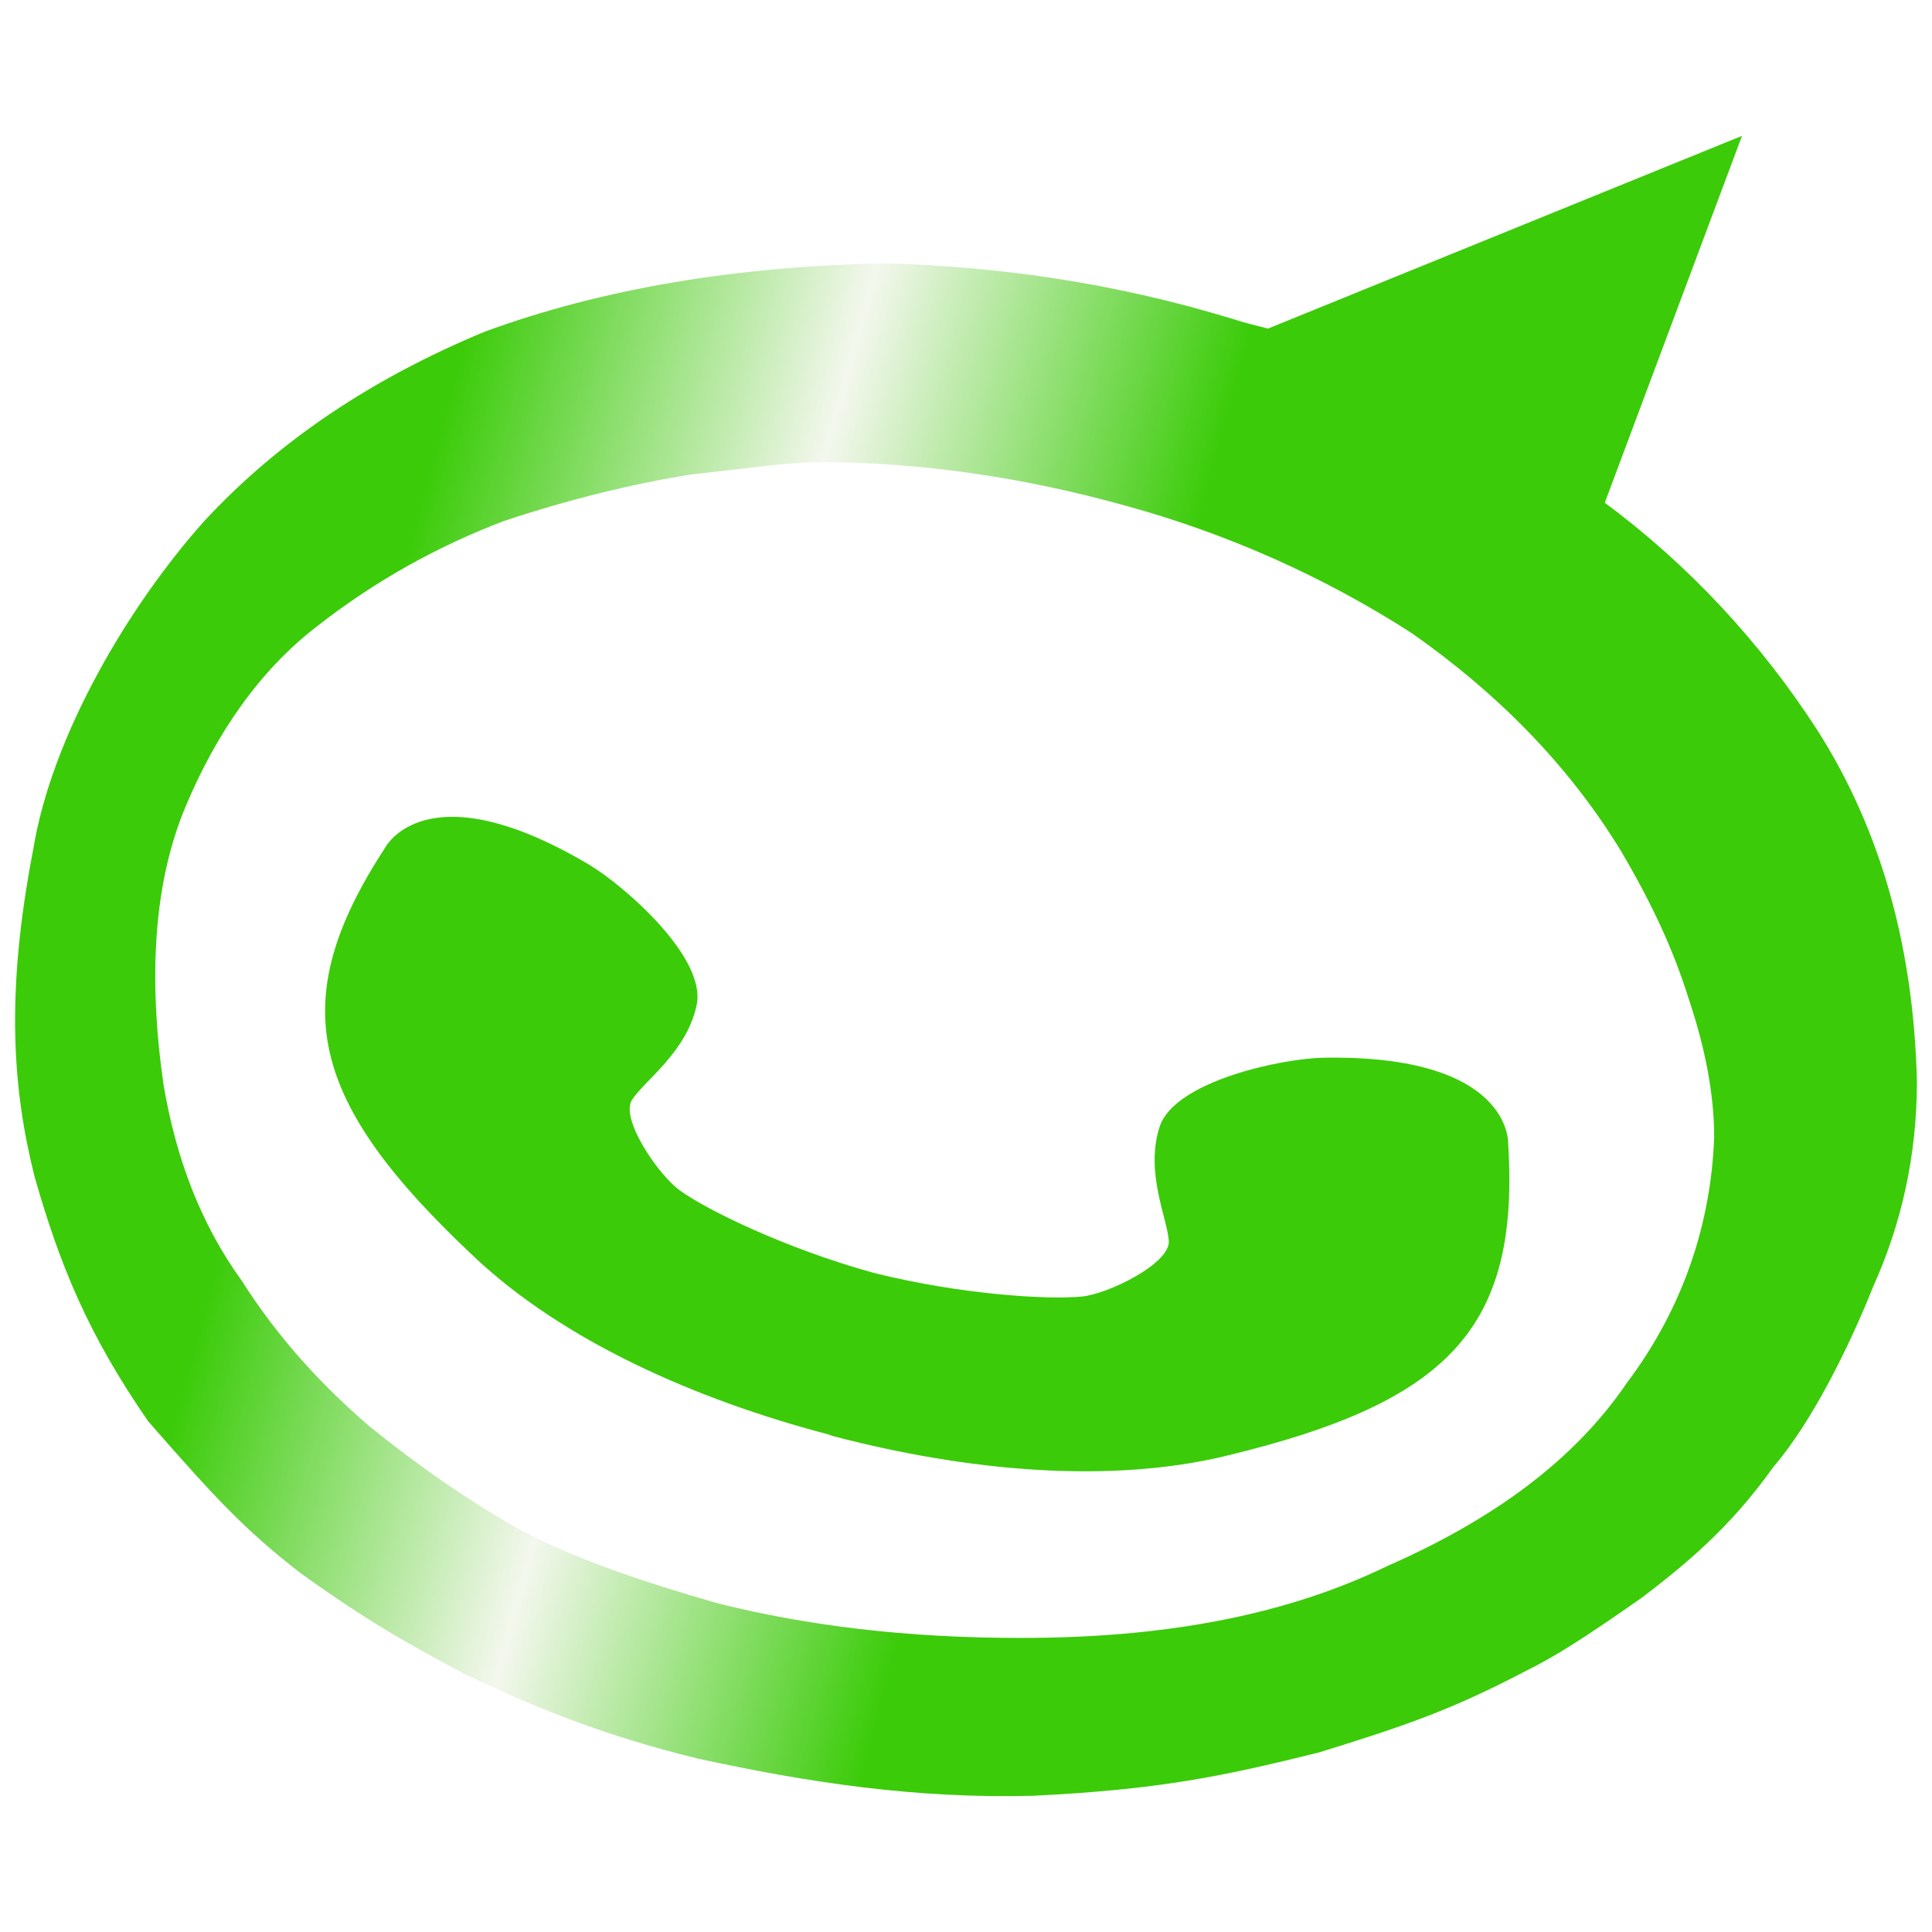
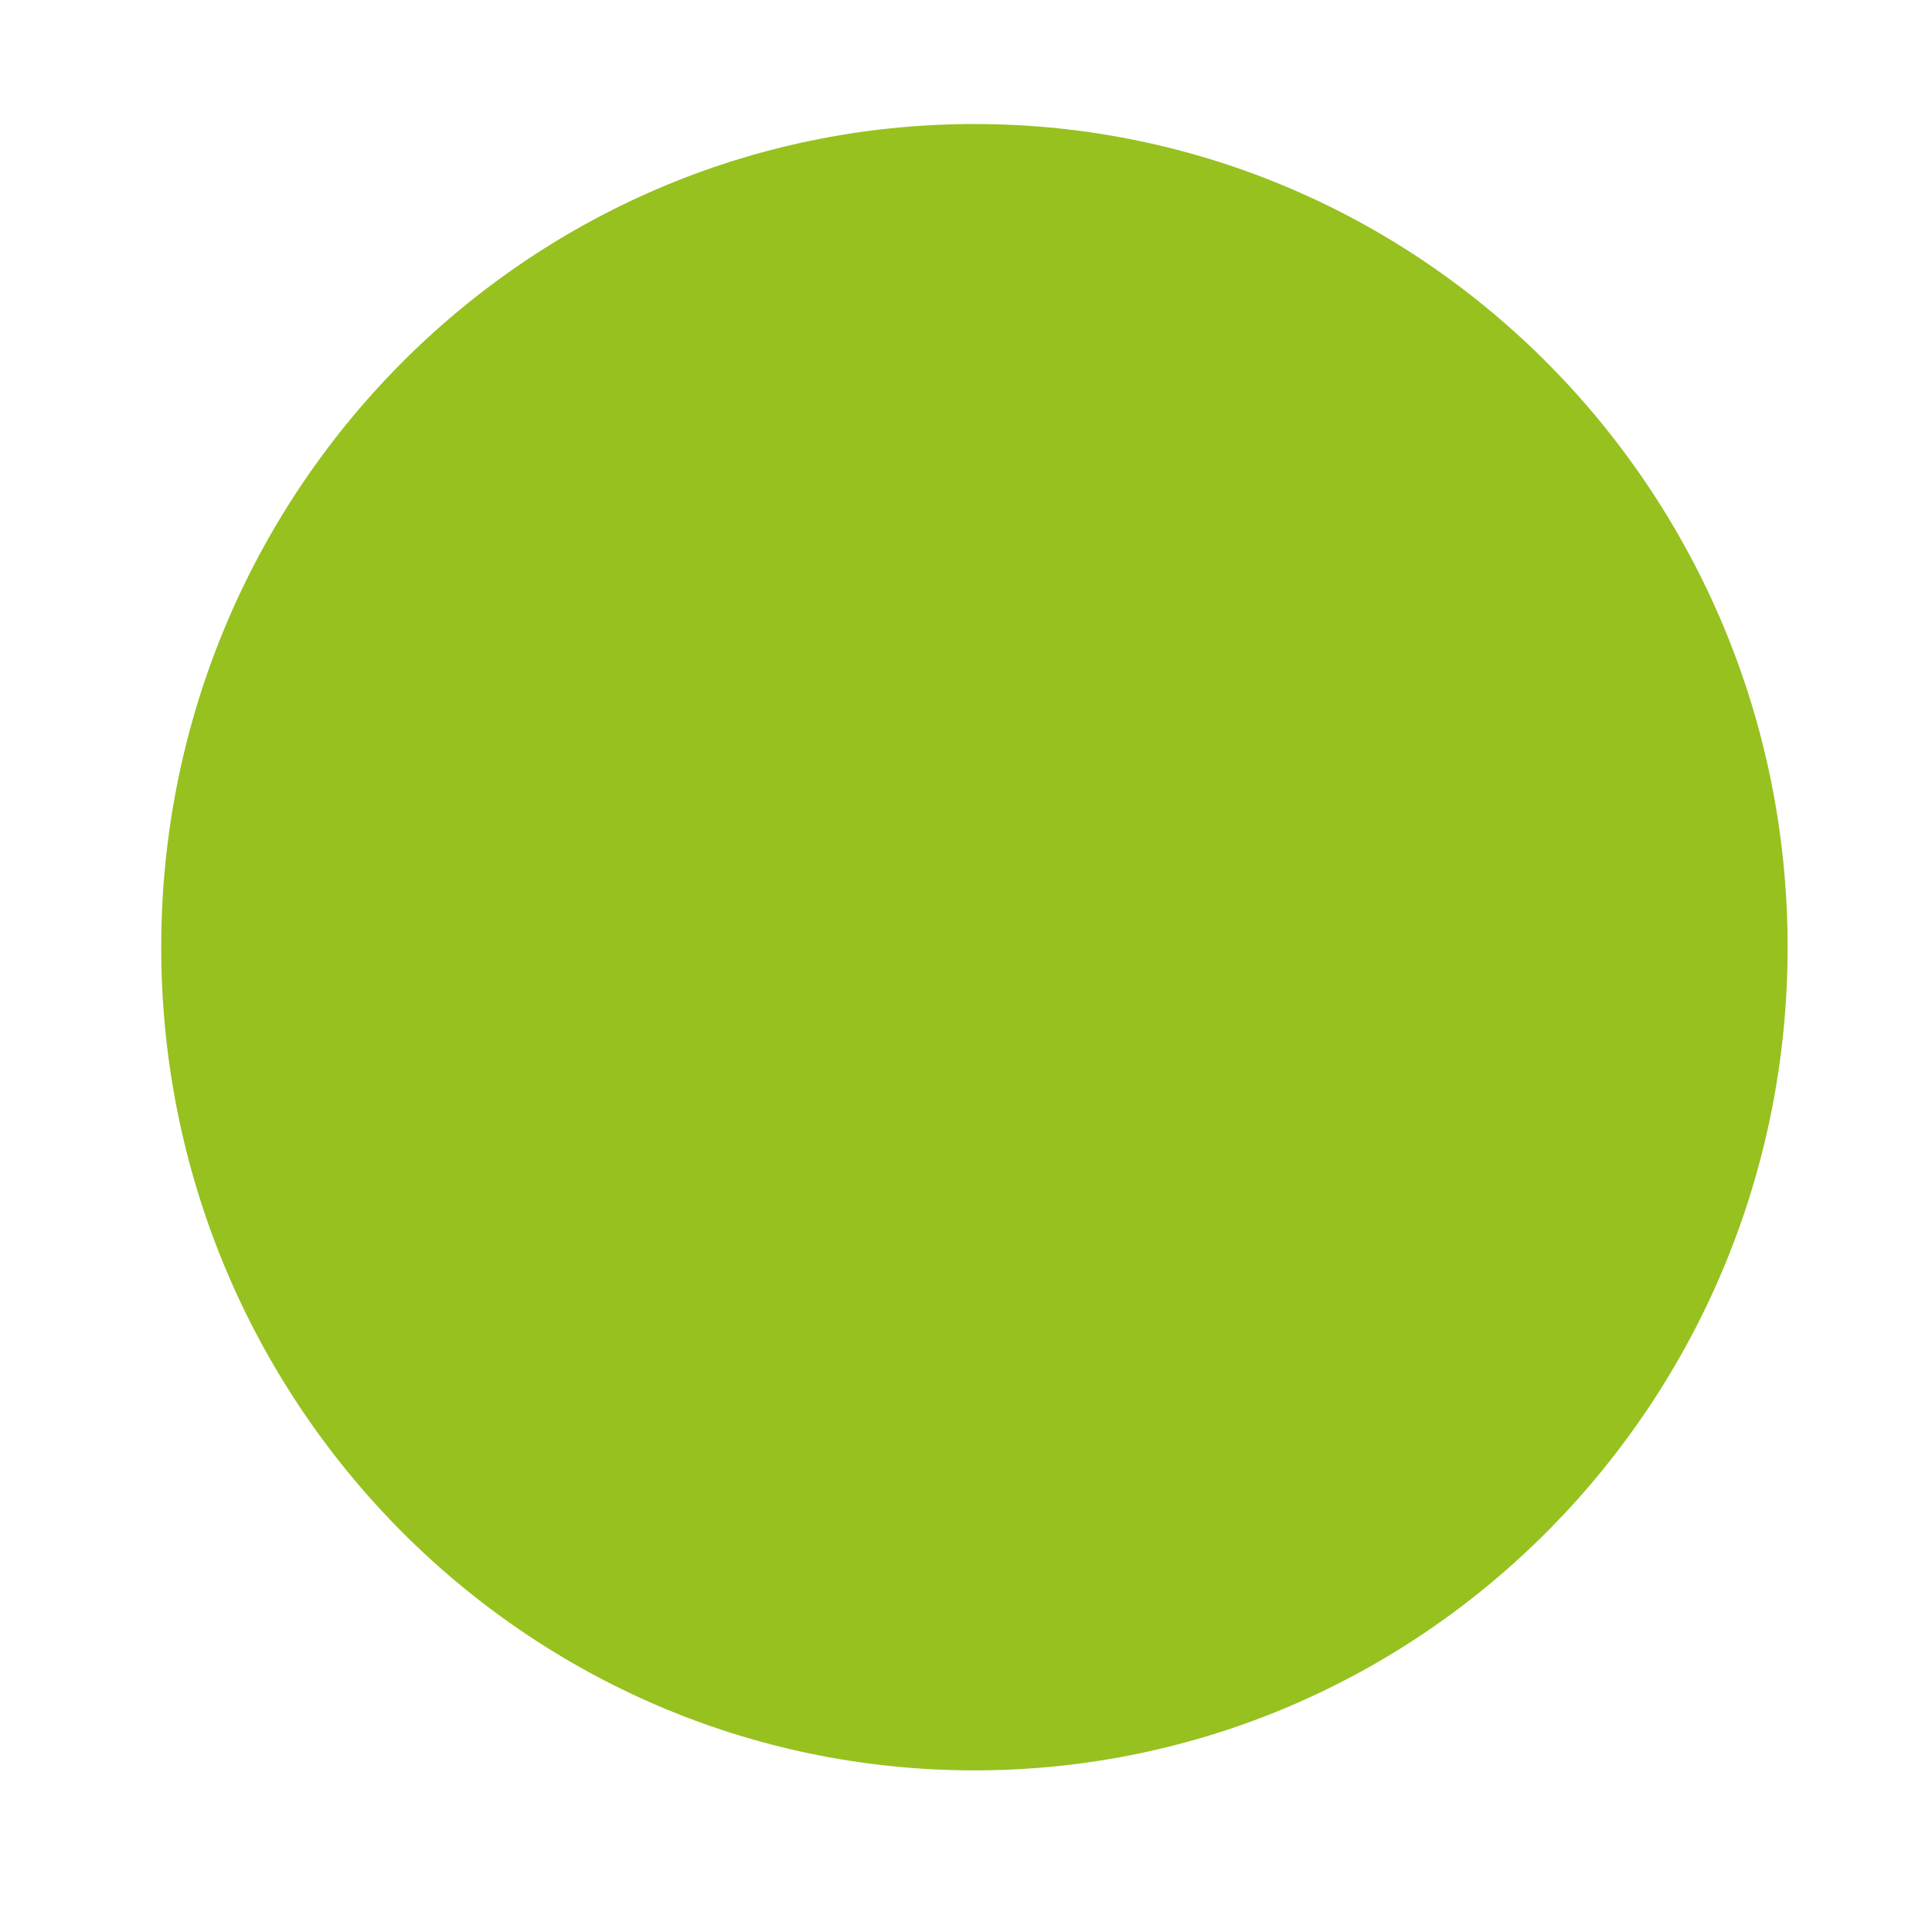
- <svg xmlns="http://www.w3.org/2000/svg" version="1.1" id="Calque_1" x="0px" y="0px" width="128" height="128" viewBox="0 0 128 128" enable-background="new 0 0 595.28 841.89" xml:space="preserve">
-   <defs id="defs24" />
-   <g id="g3" transform="matrix(5.040124,0,0,5.023534,-745.0272,-2084.432)">
-     <g id="g5">
-       <g id="g7">
-         <g id="g9">
-           <linearGradient id="SVGID_1_" gradientUnits="userSpaceOnUse" x1="148.673" y1="423.544" x2="172.788" y2="430.006" gradientTransform="translate(0.2803,-0.1104)">
-             <stop offset="0.15" style="stop-color:#3BCB09" id="stop12" />
-             <stop offset="0.35" style="stop-color:#F4F7EE" id="stop14" />
-             <stop offset="0.55" style="stop-color:#3BCB09" id="stop16" />
-           </linearGradient>
-           <path d="m 153.954,437.025 c 0.778,0.367 1.692,0.773 3.042,1.102 1.429,0.312 2.855,0.531 4.406,0.49 1.635,-0.082 2.449,-0.246 3.757,-0.572 1.184,-0.367 1.755,-0.572 2.692,-1.061 0.41,-0.205 0.735,-0.408 1.551,-0.98 0.533,-0.41 1.145,-0.898 1.729,-1.725 0.494,-0.574 0.986,-1.559 1.312,-2.379 0.369,-0.82 0.574,-1.723 0.574,-2.705 -0.042,-1.725 -0.452,-3.285 -1.312,-4.637 -0.74,-1.148 -1.686,-2.174 -2.791,-2.994 l 1.804,-4.839 -6.231,2.542 c -0.164,-0.041 -0.327,-0.082 -0.452,-0.124 -1.603,-0.491 -3.118,-0.696 -4.595,-0.737 -1.929,0.041 -3.69,0.328 -5.25,0.902 -1.478,0.616 -2.707,1.437 -3.69,2.502 -0.984,1.107 -2,2.816 -2.246,4.336 -0.365,1.896 -0.267,3.164 0.021,4.311 0.328,1.148 0.69,2.057 1.492,3.221 0.872,1 1.264,1.428 2,2 0.901,0.652 1.49,0.976 2.187,1.347 z m 3.317,-0.942 c -1.146,-0.326 -2.051,-0.656 -2.707,-1.027 -0.576,-0.328 -1.231,-0.777 -1.889,-1.312 -0.614,-0.531 -1.189,-1.146 -1.682,-1.926 -0.532,-0.738 -0.86,-1.602 -1.025,-2.584 -0.205,-1.438 -0.123,-2.666 0.286,-3.652 0.41,-0.984 0.981,-1.807 1.723,-2.381 0.78,-0.615 1.601,-1.064 2.462,-1.395 0.861,-0.287 1.683,-0.489 2.46,-0.614 0.738,-0.081 1.312,-0.164 1.683,-0.164 1.354,0 2.707,0.205 4.019,0.571 1.355,0.371 2.628,0.943 3.775,1.684 1.106,0.777 2.051,1.723 2.749,2.871 0.41,0.697 0.695,1.314 0.899,1.973 0.205,0.615 0.328,1.229 0.328,1.803 -0.042,1.148 -0.41,2.256 -1.146,3.24 -0.696,1.027 -1.765,1.807 -3.157,2.42 -1.354,0.658 -2.954,0.945 -4.799,0.945 -1.518,0.002 -2.83,-0.164 -3.979,-0.452 z" id="path18" style="fill:url(#SVGID_1_)" />
-         </g>
-       </g>
-     </g>
-     <path d="m 158.761,433.871 c 1.771,0.467 3.646,0.637 5.186,0.26 2.91,-0.705 3.85,-1.676 3.697,-4.115 0,0 0.056,-1.176 -2.427,-1.133 -0.551,0.01 -1.954,0.309 -2.153,0.906 -0.198,0.605 0.103,1.217 0.119,1.512 0.018,0.299 -0.803,0.701 -1.146,0.732 -0.447,0.043 -1.575,-0.025 -2.713,-0.307 l -0.051,-0.014 c -1.128,-0.316 -2.144,-0.811 -2.511,-1.074 -0.281,-0.197 -0.796,-0.951 -0.635,-1.199 0.16,-0.252 0.726,-0.635 0.851,-1.258 0.125,-0.623 -0.954,-1.57 -1.425,-1.85 -2.137,-1.266 -2.672,-0.217 -2.672,-0.217 -1.333,2.049 -0.999,3.354 1.181,5.404 1.16,1.092 2.872,1.865 4.641,2.332 l 0.058,0.021 z" id="path20" style="fill:#3bcb09" />
-   </g>
+ <svg xmlns="http://www.w3.org/2000/svg" width="82" height="82" viewBox="0 0 82 82" version="1.1" id="svg2">
+   <defs id="defs8" />
+   <path style="fill:#96c11f;fill-rule:evenodd;stroke:none;stroke-width:1" id="Fill-1" d="m 41.355,75.14 c -19.063,0 -34.512,-15.641 -34.512,-34.938 0,-19.294 15.45,-34.938 34.512,-34.938 19.063,0 34.517,15.643 34.517,34.938 0,19.296 -15.454,34.938 -34.517,34.938 z" />
</svg>
